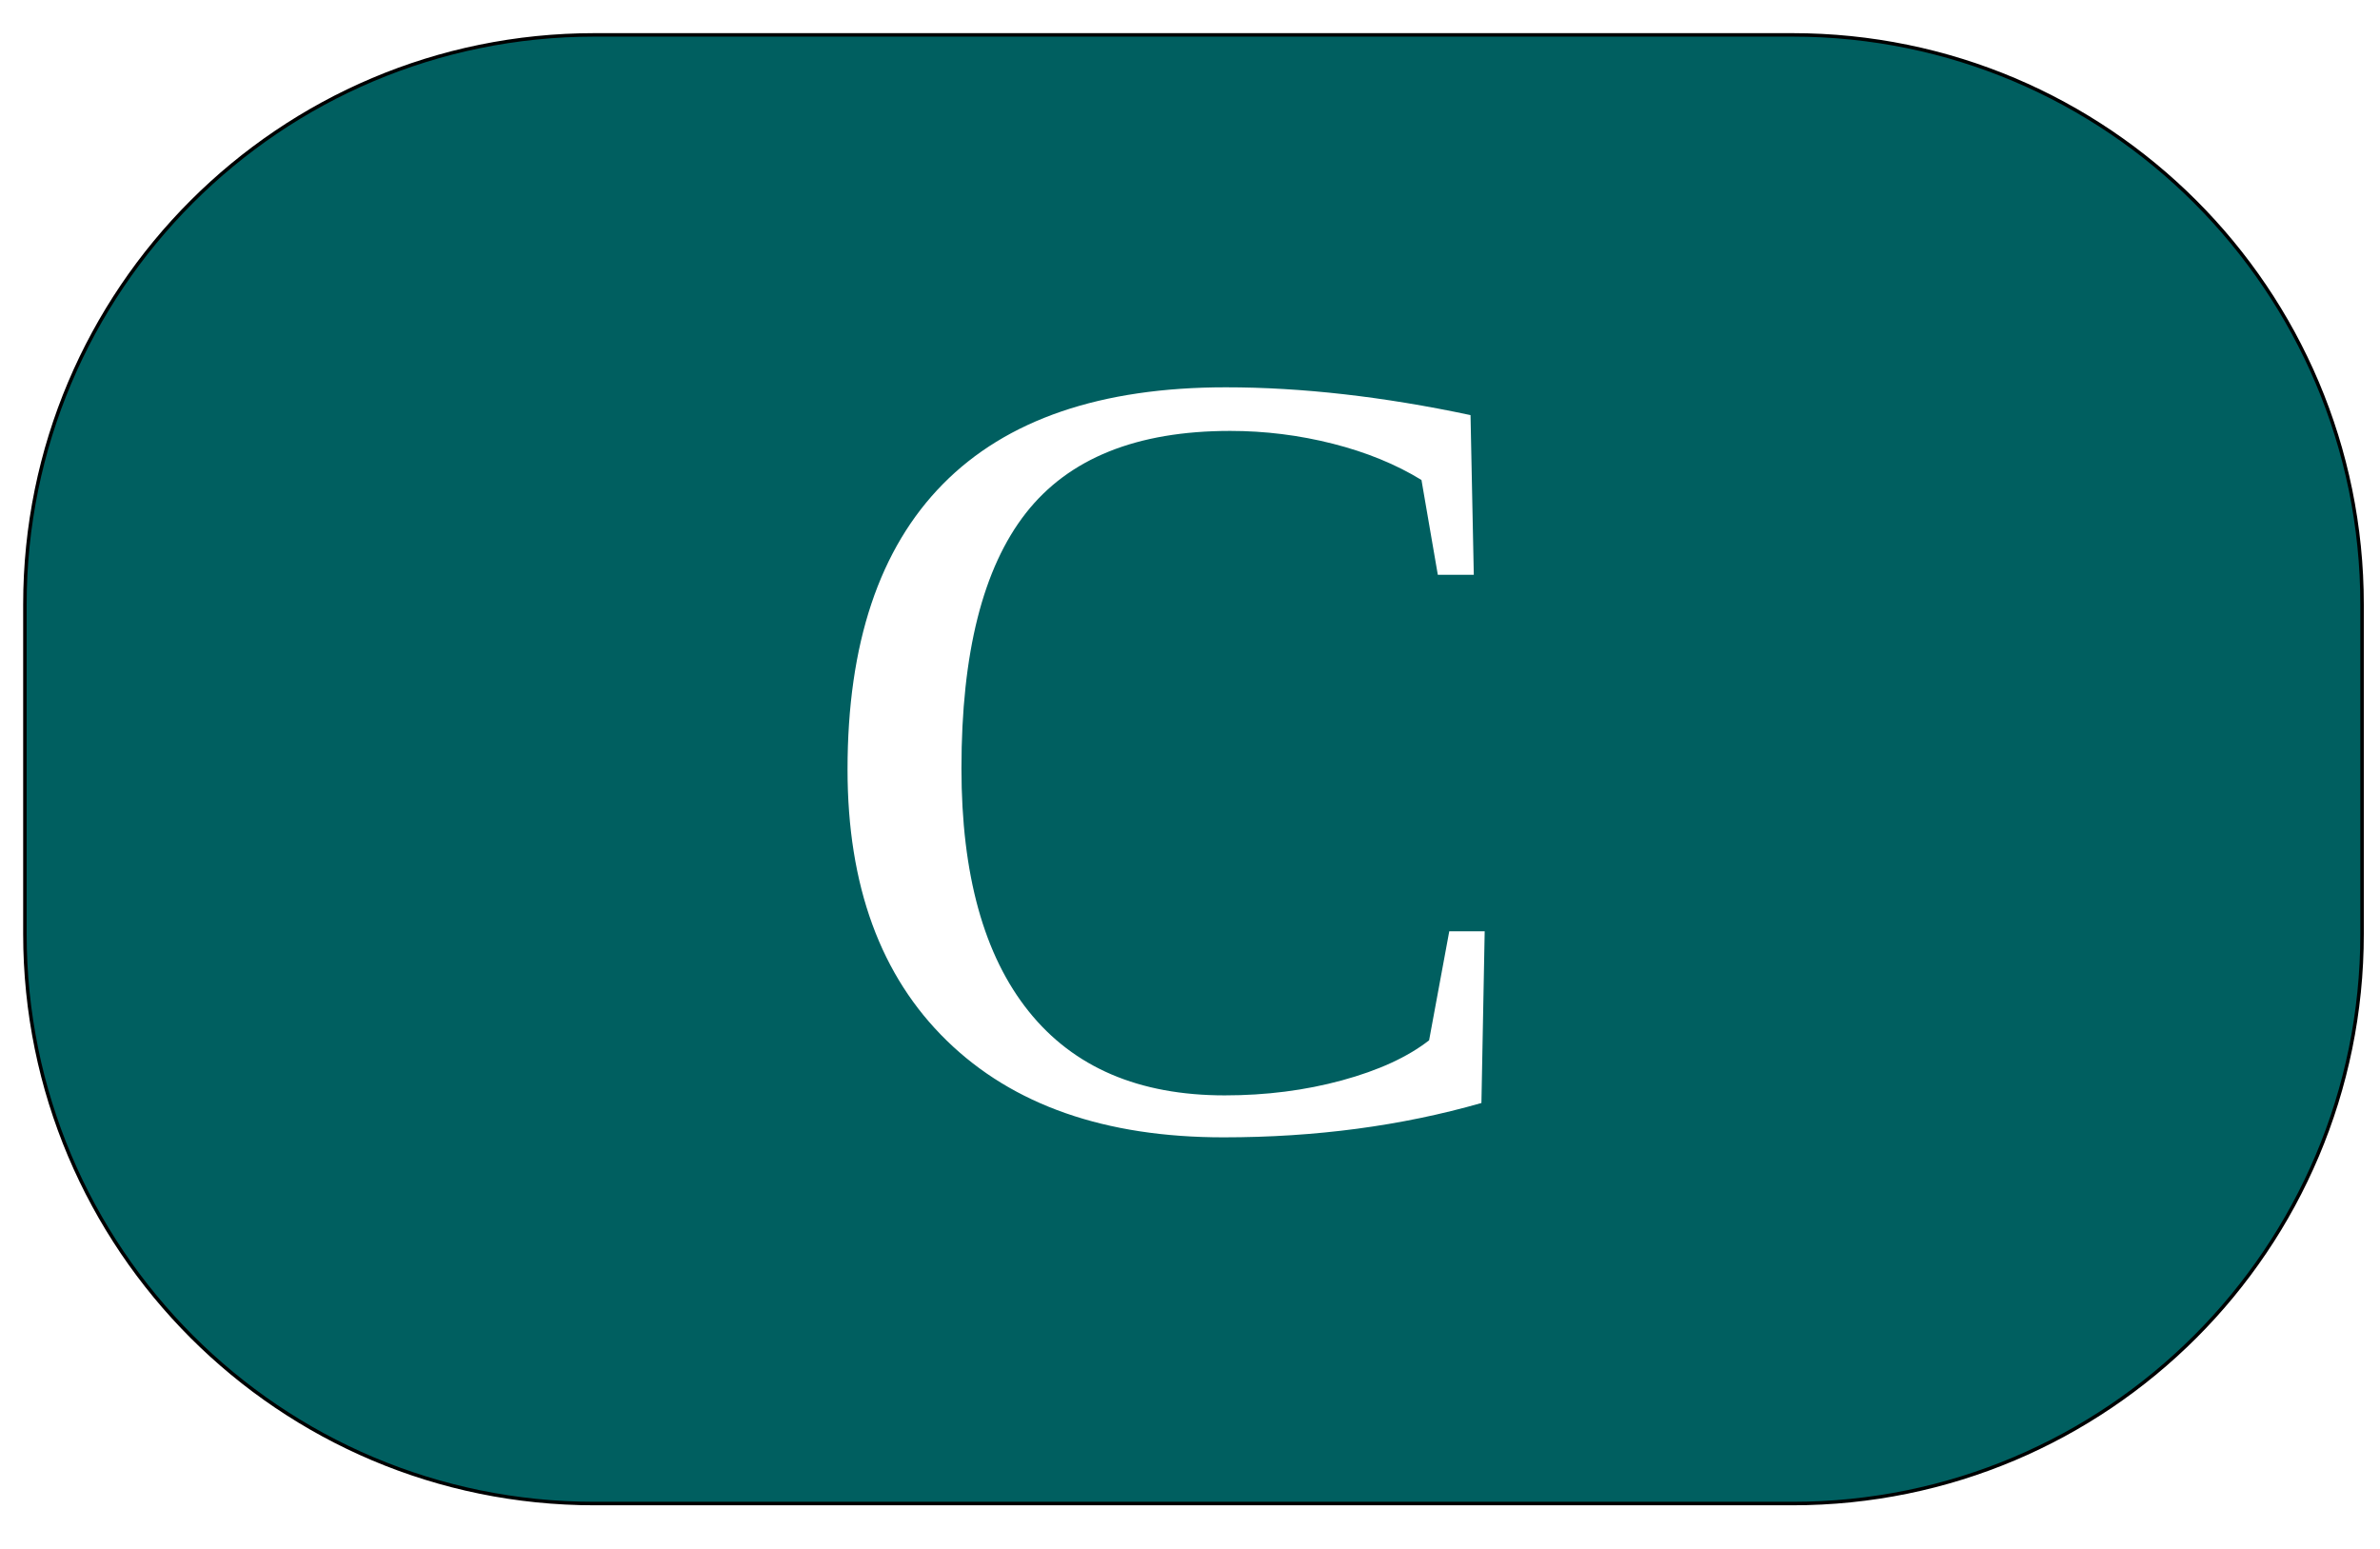
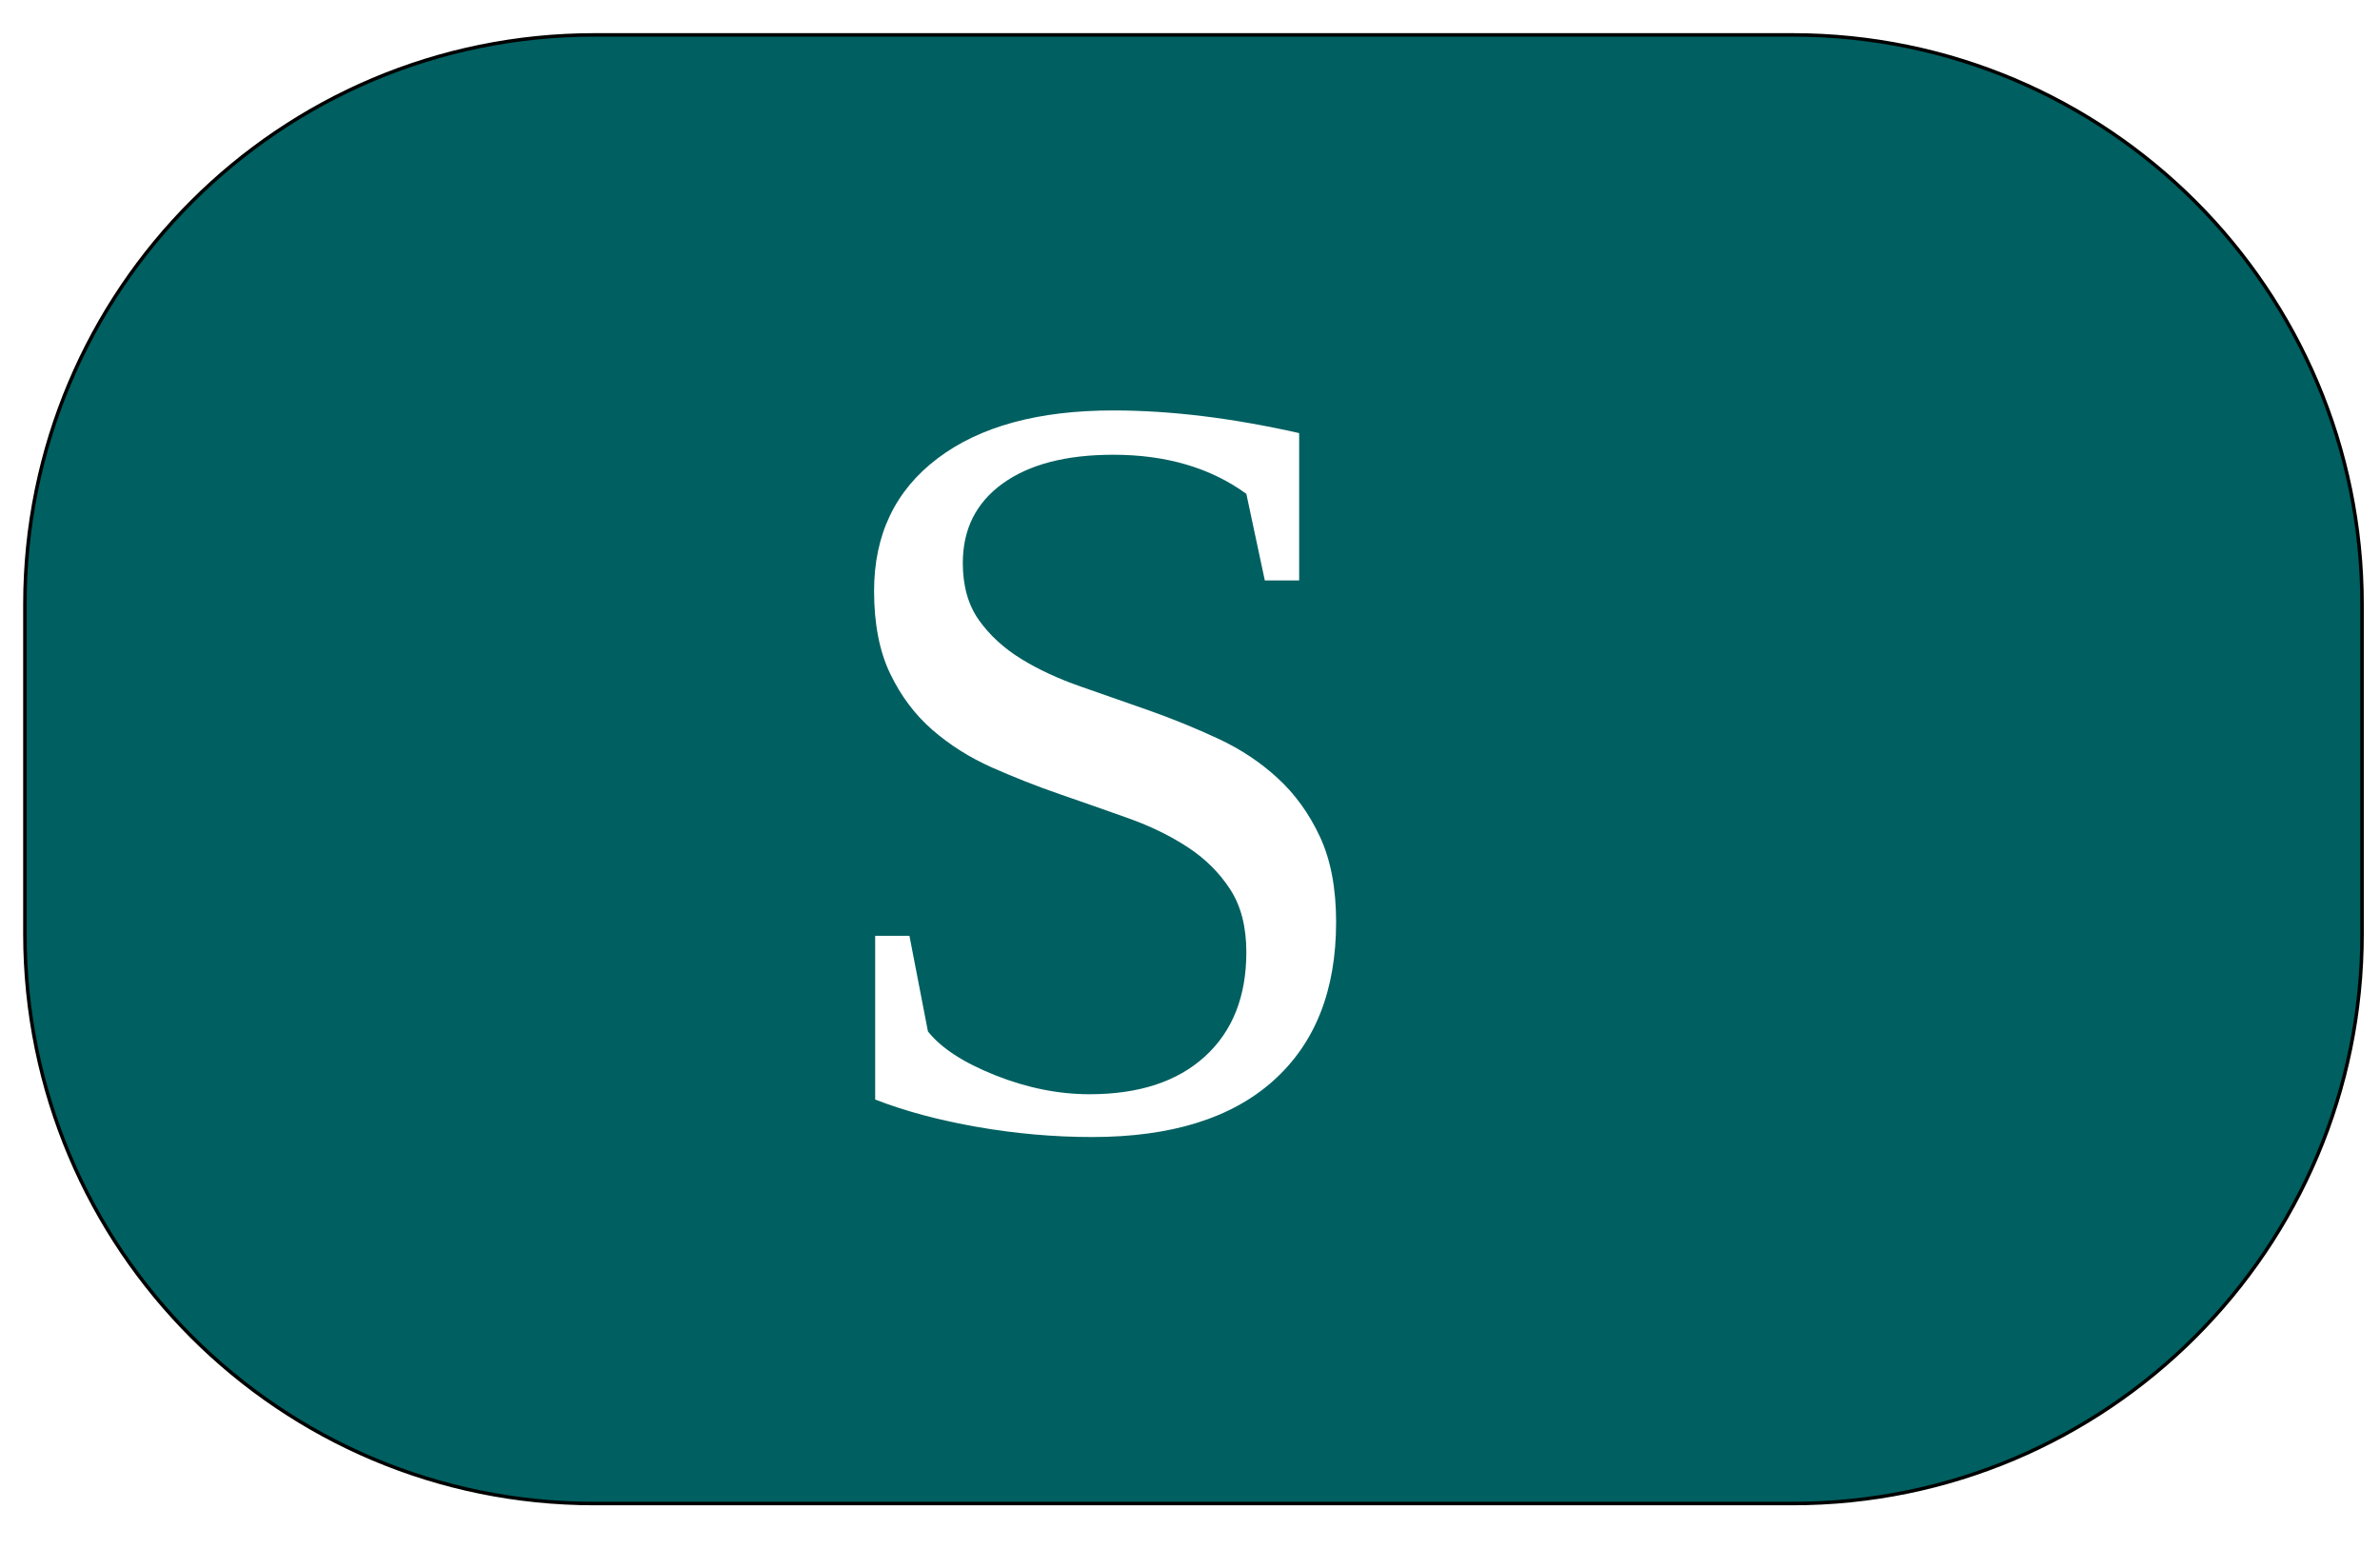
<svg xmlns="http://www.w3.org/2000/svg" viewBox="0 0 72 444" width="922" height="600">
  <rect x="-298" y="10" width="670" height="421" style="fill: rgb(0, 95, 96); stroke: rgb(0, 0, 0)" rx="163.3" ry="163.3" />
-   <text font-size="320" textLength="672.2" style="fill: rgb(255, 255, 255); font-family: [object Object]; font-size: 320px; white-space: pre" x="-75.3" y="322.9">C</text>
+   <text font-size="310" textLength="672.2" style="fill: rgb(255, 255, 255); font-family: [object Object]; font-size: 310px; white-space: pre" x="-75.3" y="322.9">S</text>
  <text style="fill: rgb(51, 51, 51); font-family: [object Object]; font-size: 15.6px; white-space: pre" x="247.6" y="245.7"> </text>
  <text style="fill: rgb(51, 51, 51); font-family: [object Object]; font-size: 15.6px; white-space: pre" x="243.9" y="224.4"> </text>
</svg>
